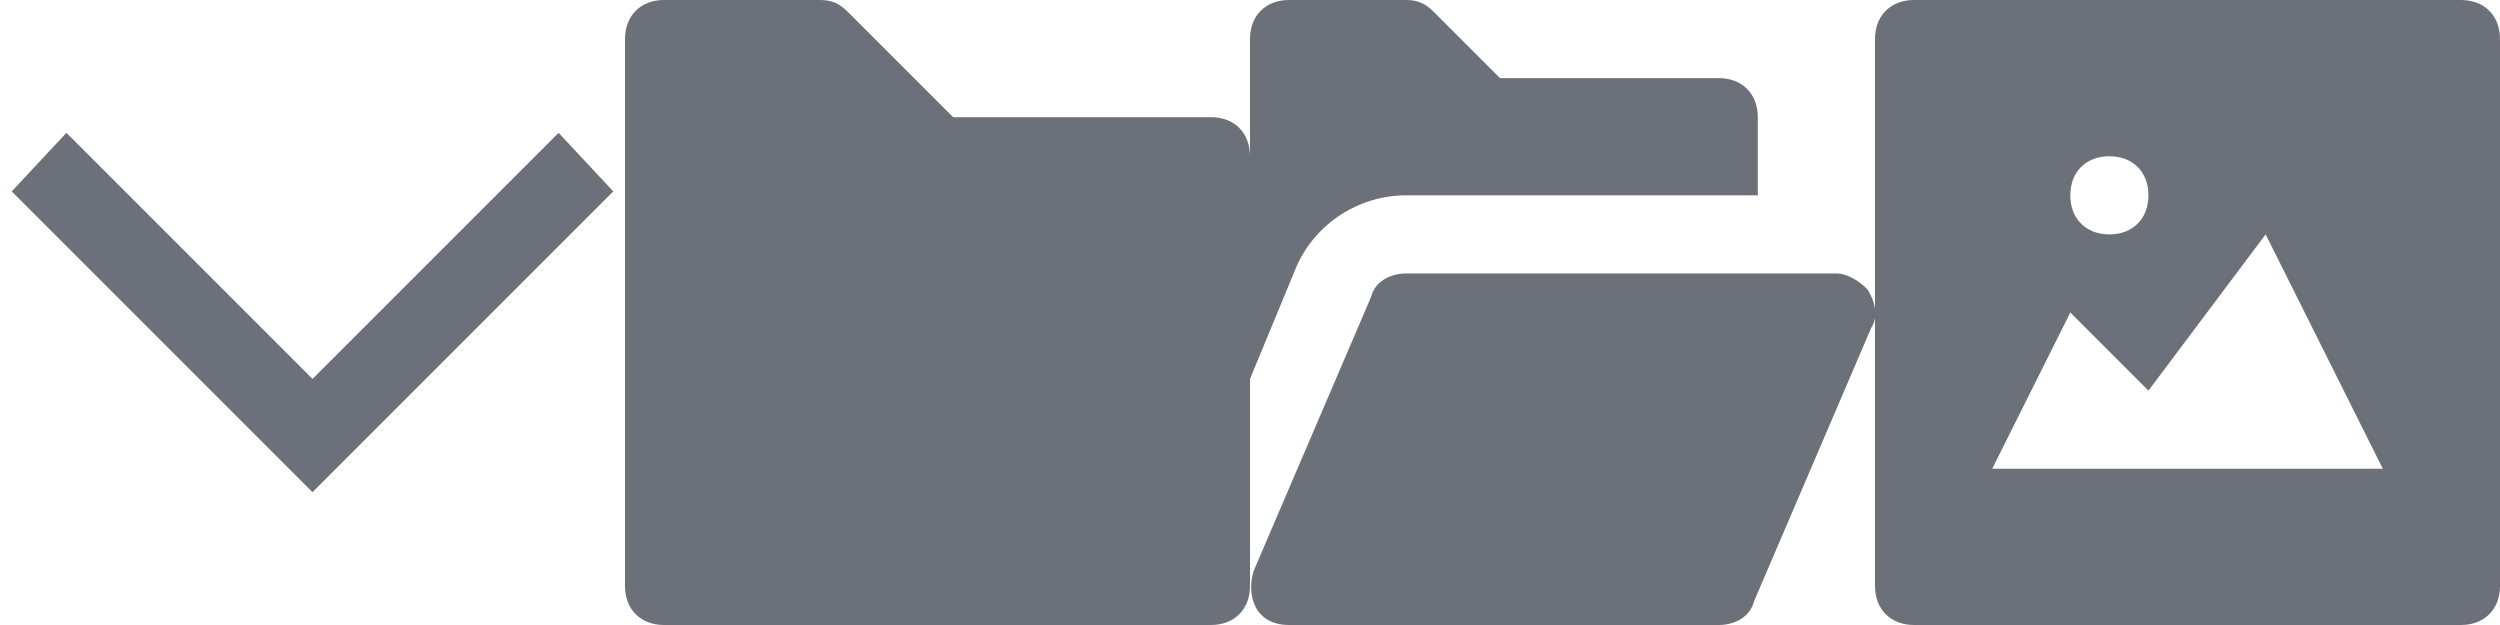
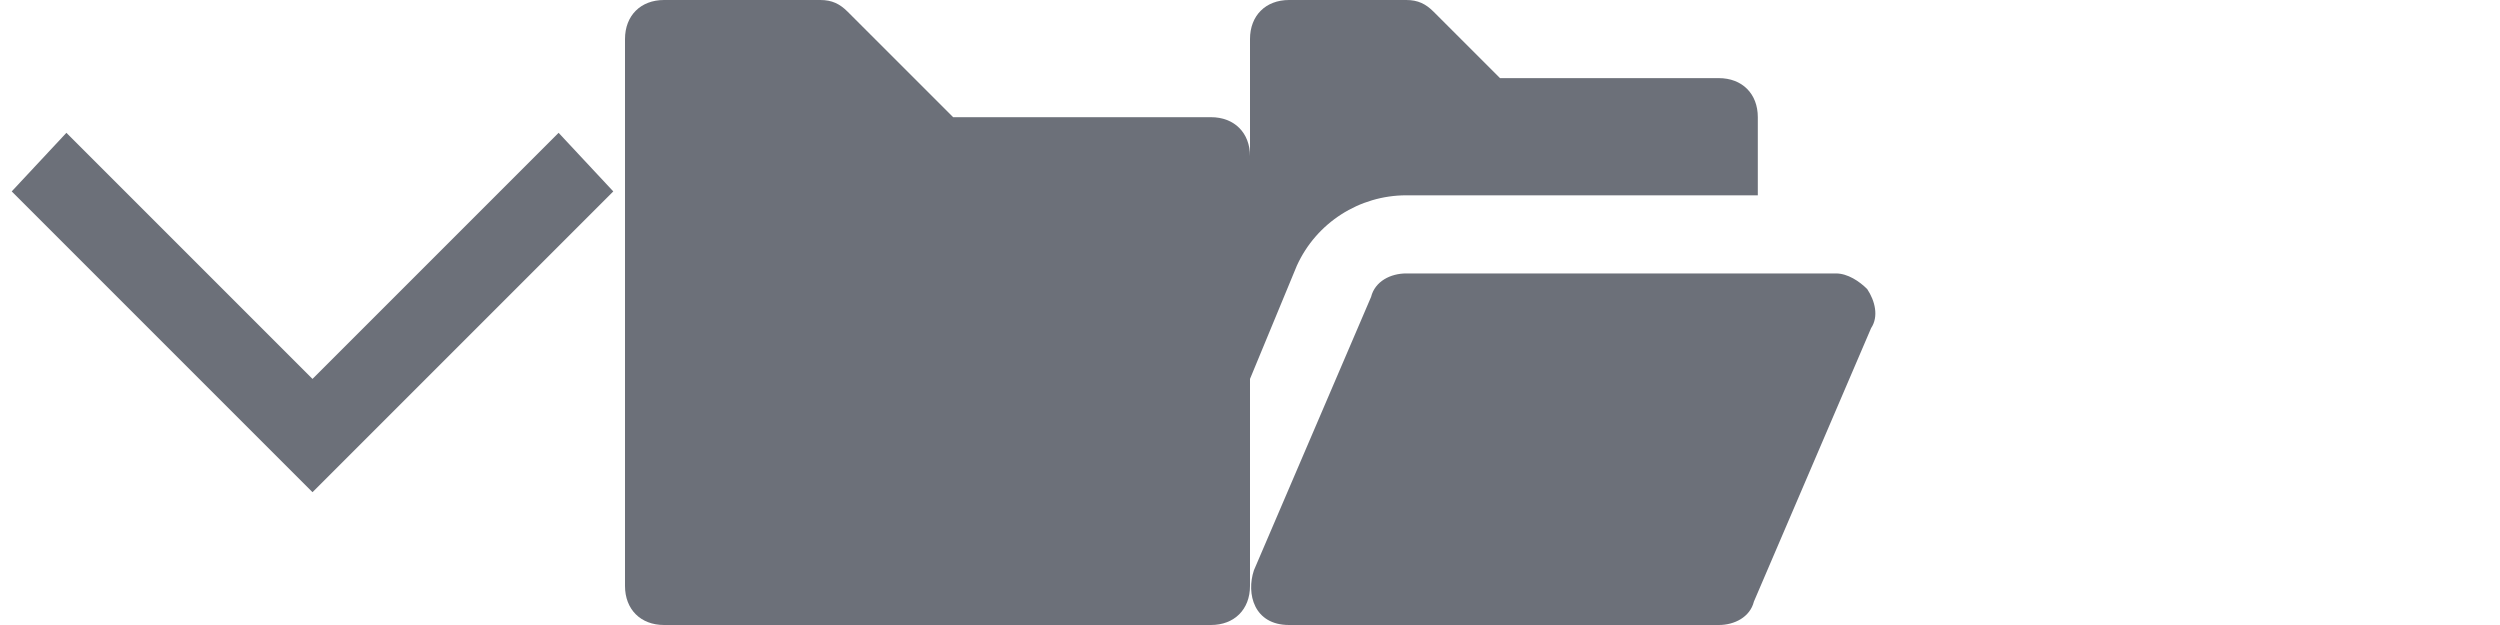
<svg xmlns="http://www.w3.org/2000/svg" version="1.1" id="Layer_1" x="0px" y="0px" width="64px" height="16px" viewBox="0 0 64 16" enable-background="new 0 0 64 16" xml:space="preserve">
  <g transform="translate(0, 0)">
    <polygon fill="#6C7079" points="8,12.6 0.3,4.9 1.7,3.4 8,9.7 14.3,3.4 15.7,4.9     " />
  </g>
  <g transform="translate(16, 0)">
    <path fill="#6C7079" d="M15,3H8.4L5.7,0.3C5.5,0.1,5.3,0,5,0H1C0.4,0,0,0.4,0,1v14c0,0.6,0.4,1,1,1h14   c0.6,0,1-0.4,1-1V4C16,3.4,15.6,3,15,3z" />
  </g>
  <g transform="translate(32, 0)">
    <path fill="#6C7079" d="M15.8,7.4C15.6,7.2,15.3,7,15,7H4   C3.6,7,3.2,7.2,3.1,7.6l-3,7C-0.1,15.2,0.1,16,1,16h11   c0.4,0,0.8-0.2,0.9-0.6l3-7C16.1,8.1,16,7.7,15.8,7.4z" />
    <path fill="#6C7079" d="M1.2,6.8C1.7,5.7,2.8,5,4,5h9V3c0-0.6-0.4-1-1-1H6.4L4.7,0.3   C4.5,0.1,4.3,0,4,0H1C0.4,0,0,0.4,0,1v8.7L1.2,6.8z" />
  </g>
-   <g transform="translate(48, 0)">
-     <path fill="#6C7079" d="M15,0H1C0.4,0,0,0.4,0,1v14c0,0.6,0.4,1,1,1h14c0.6,0,1-0.4,1-1V1   C16,0.4,15.6,0,15,0z M6,4c0.6,0,1,0.4,1,1S6.6,6,6,6S5,5.6,5,5S5.4,4,6,4z M3,12l2-4l2,2l3-4   l3,6H3z" />
-   </g>
</svg>
